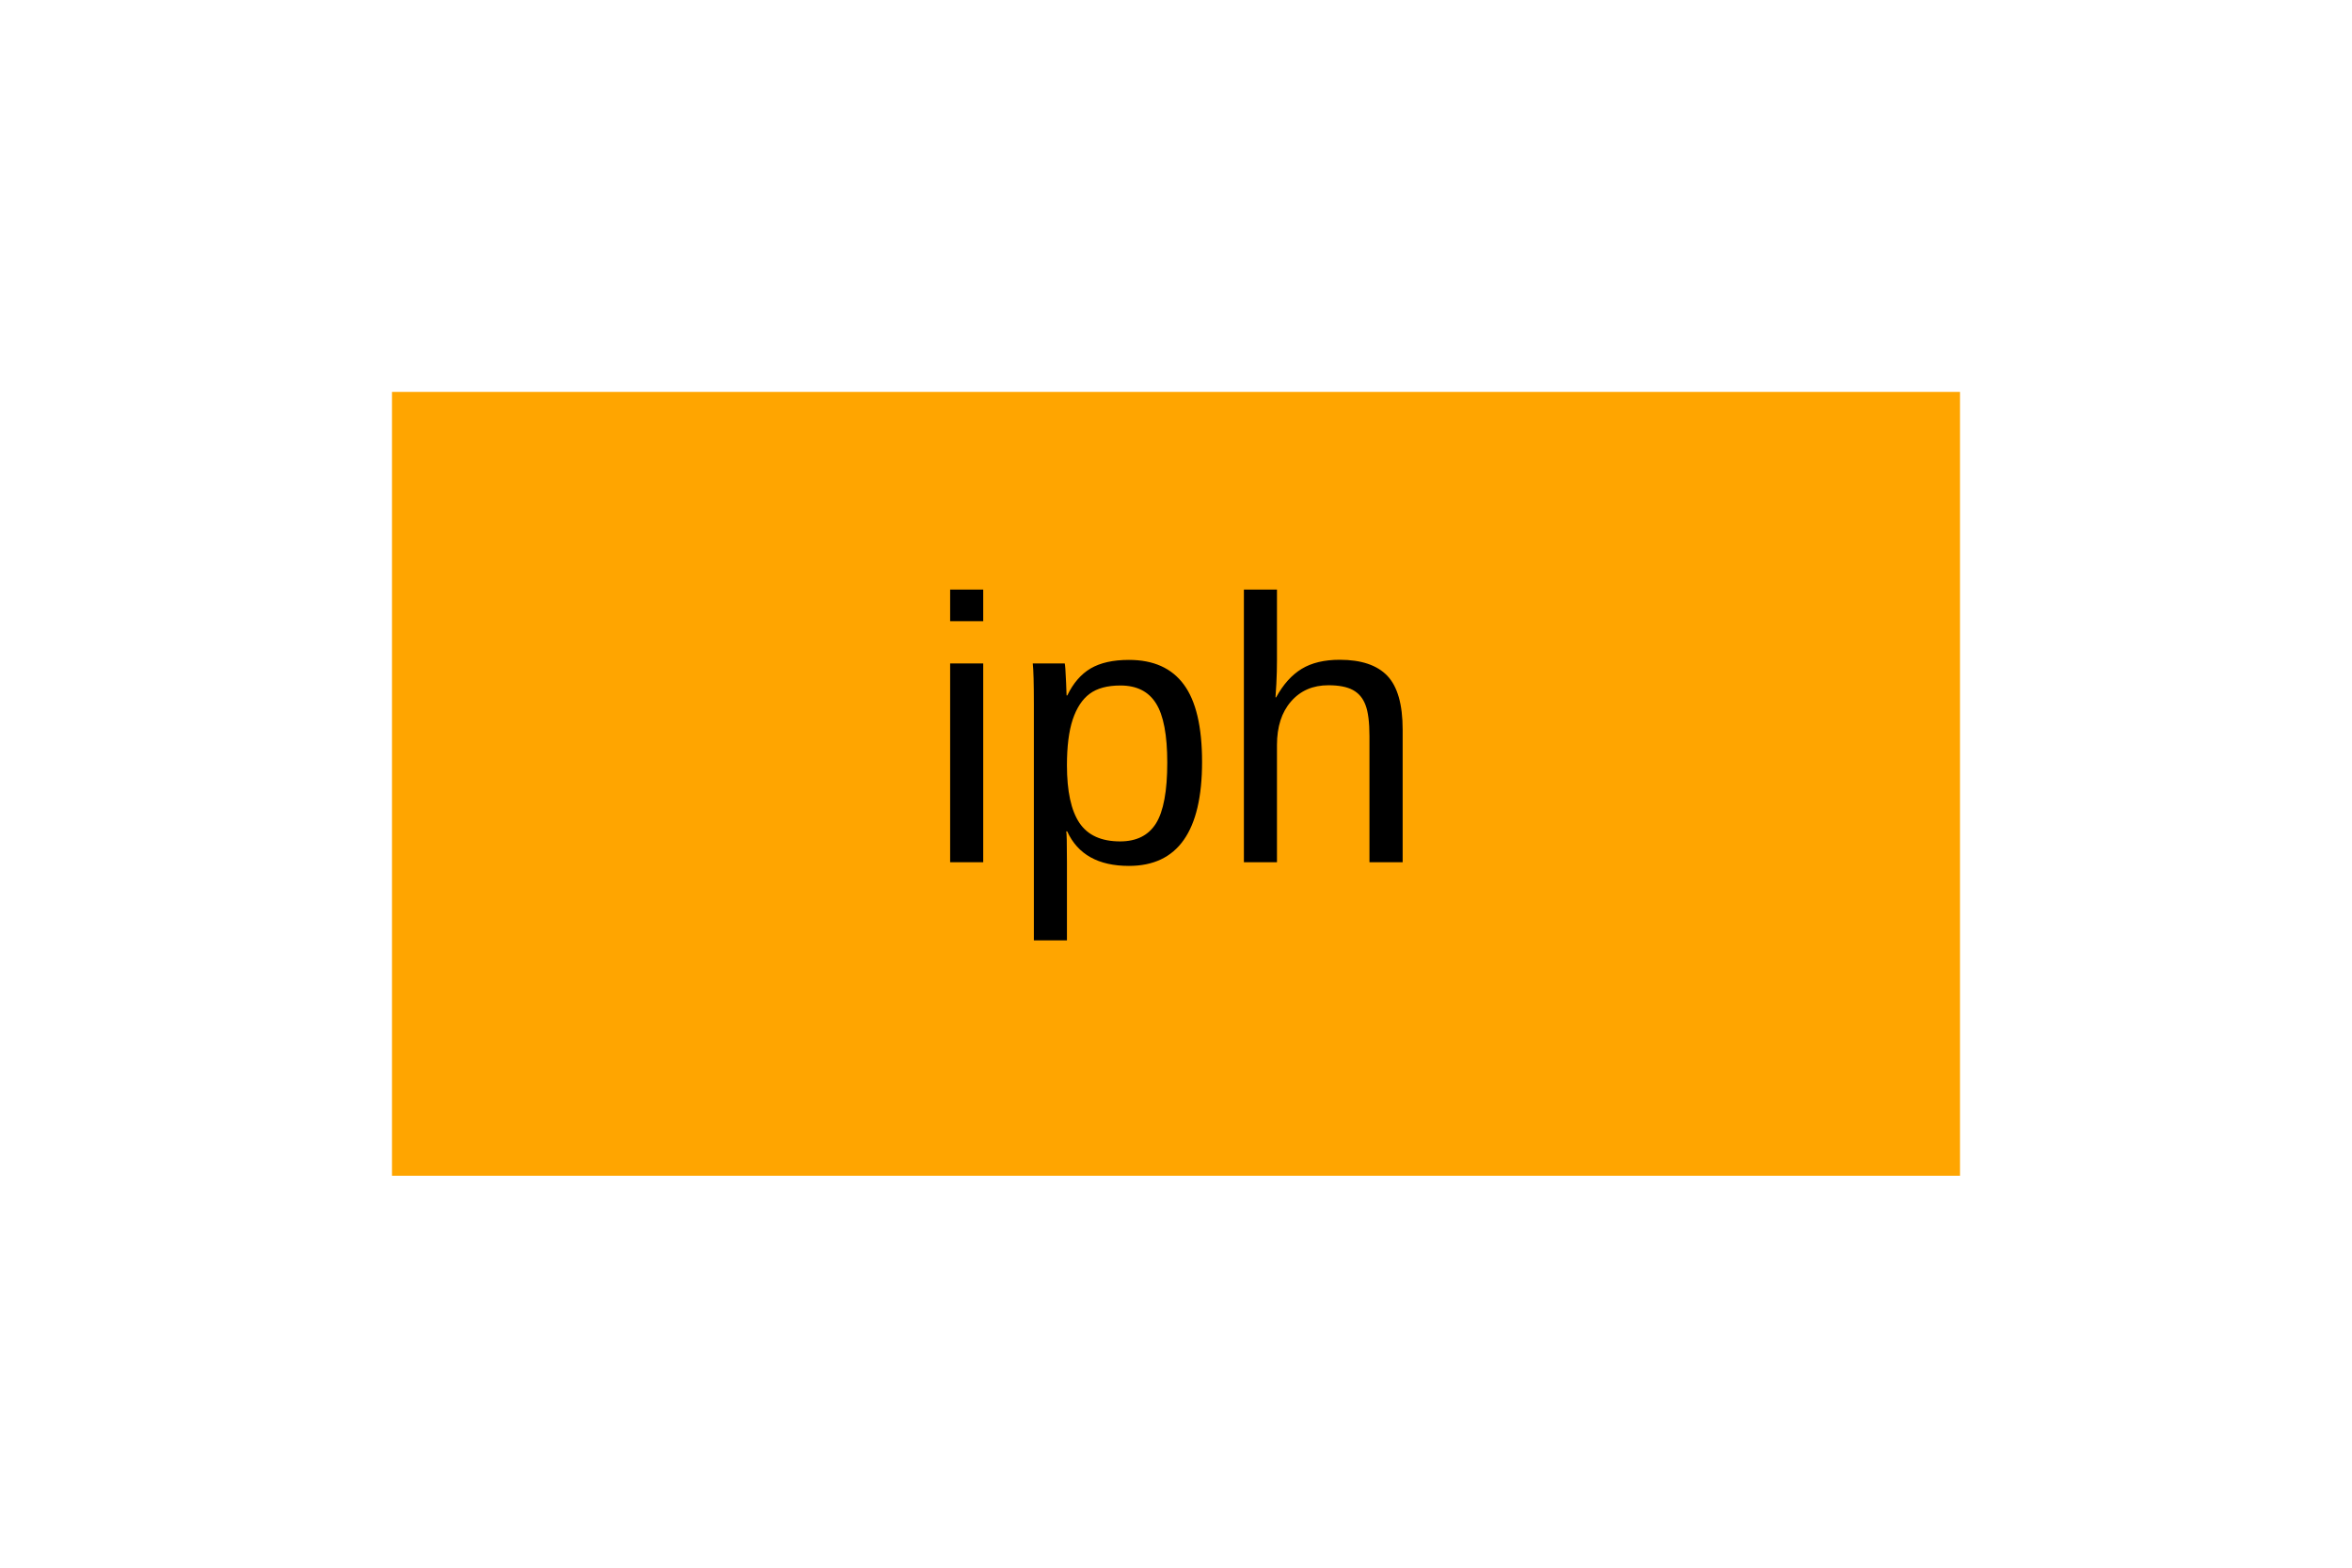
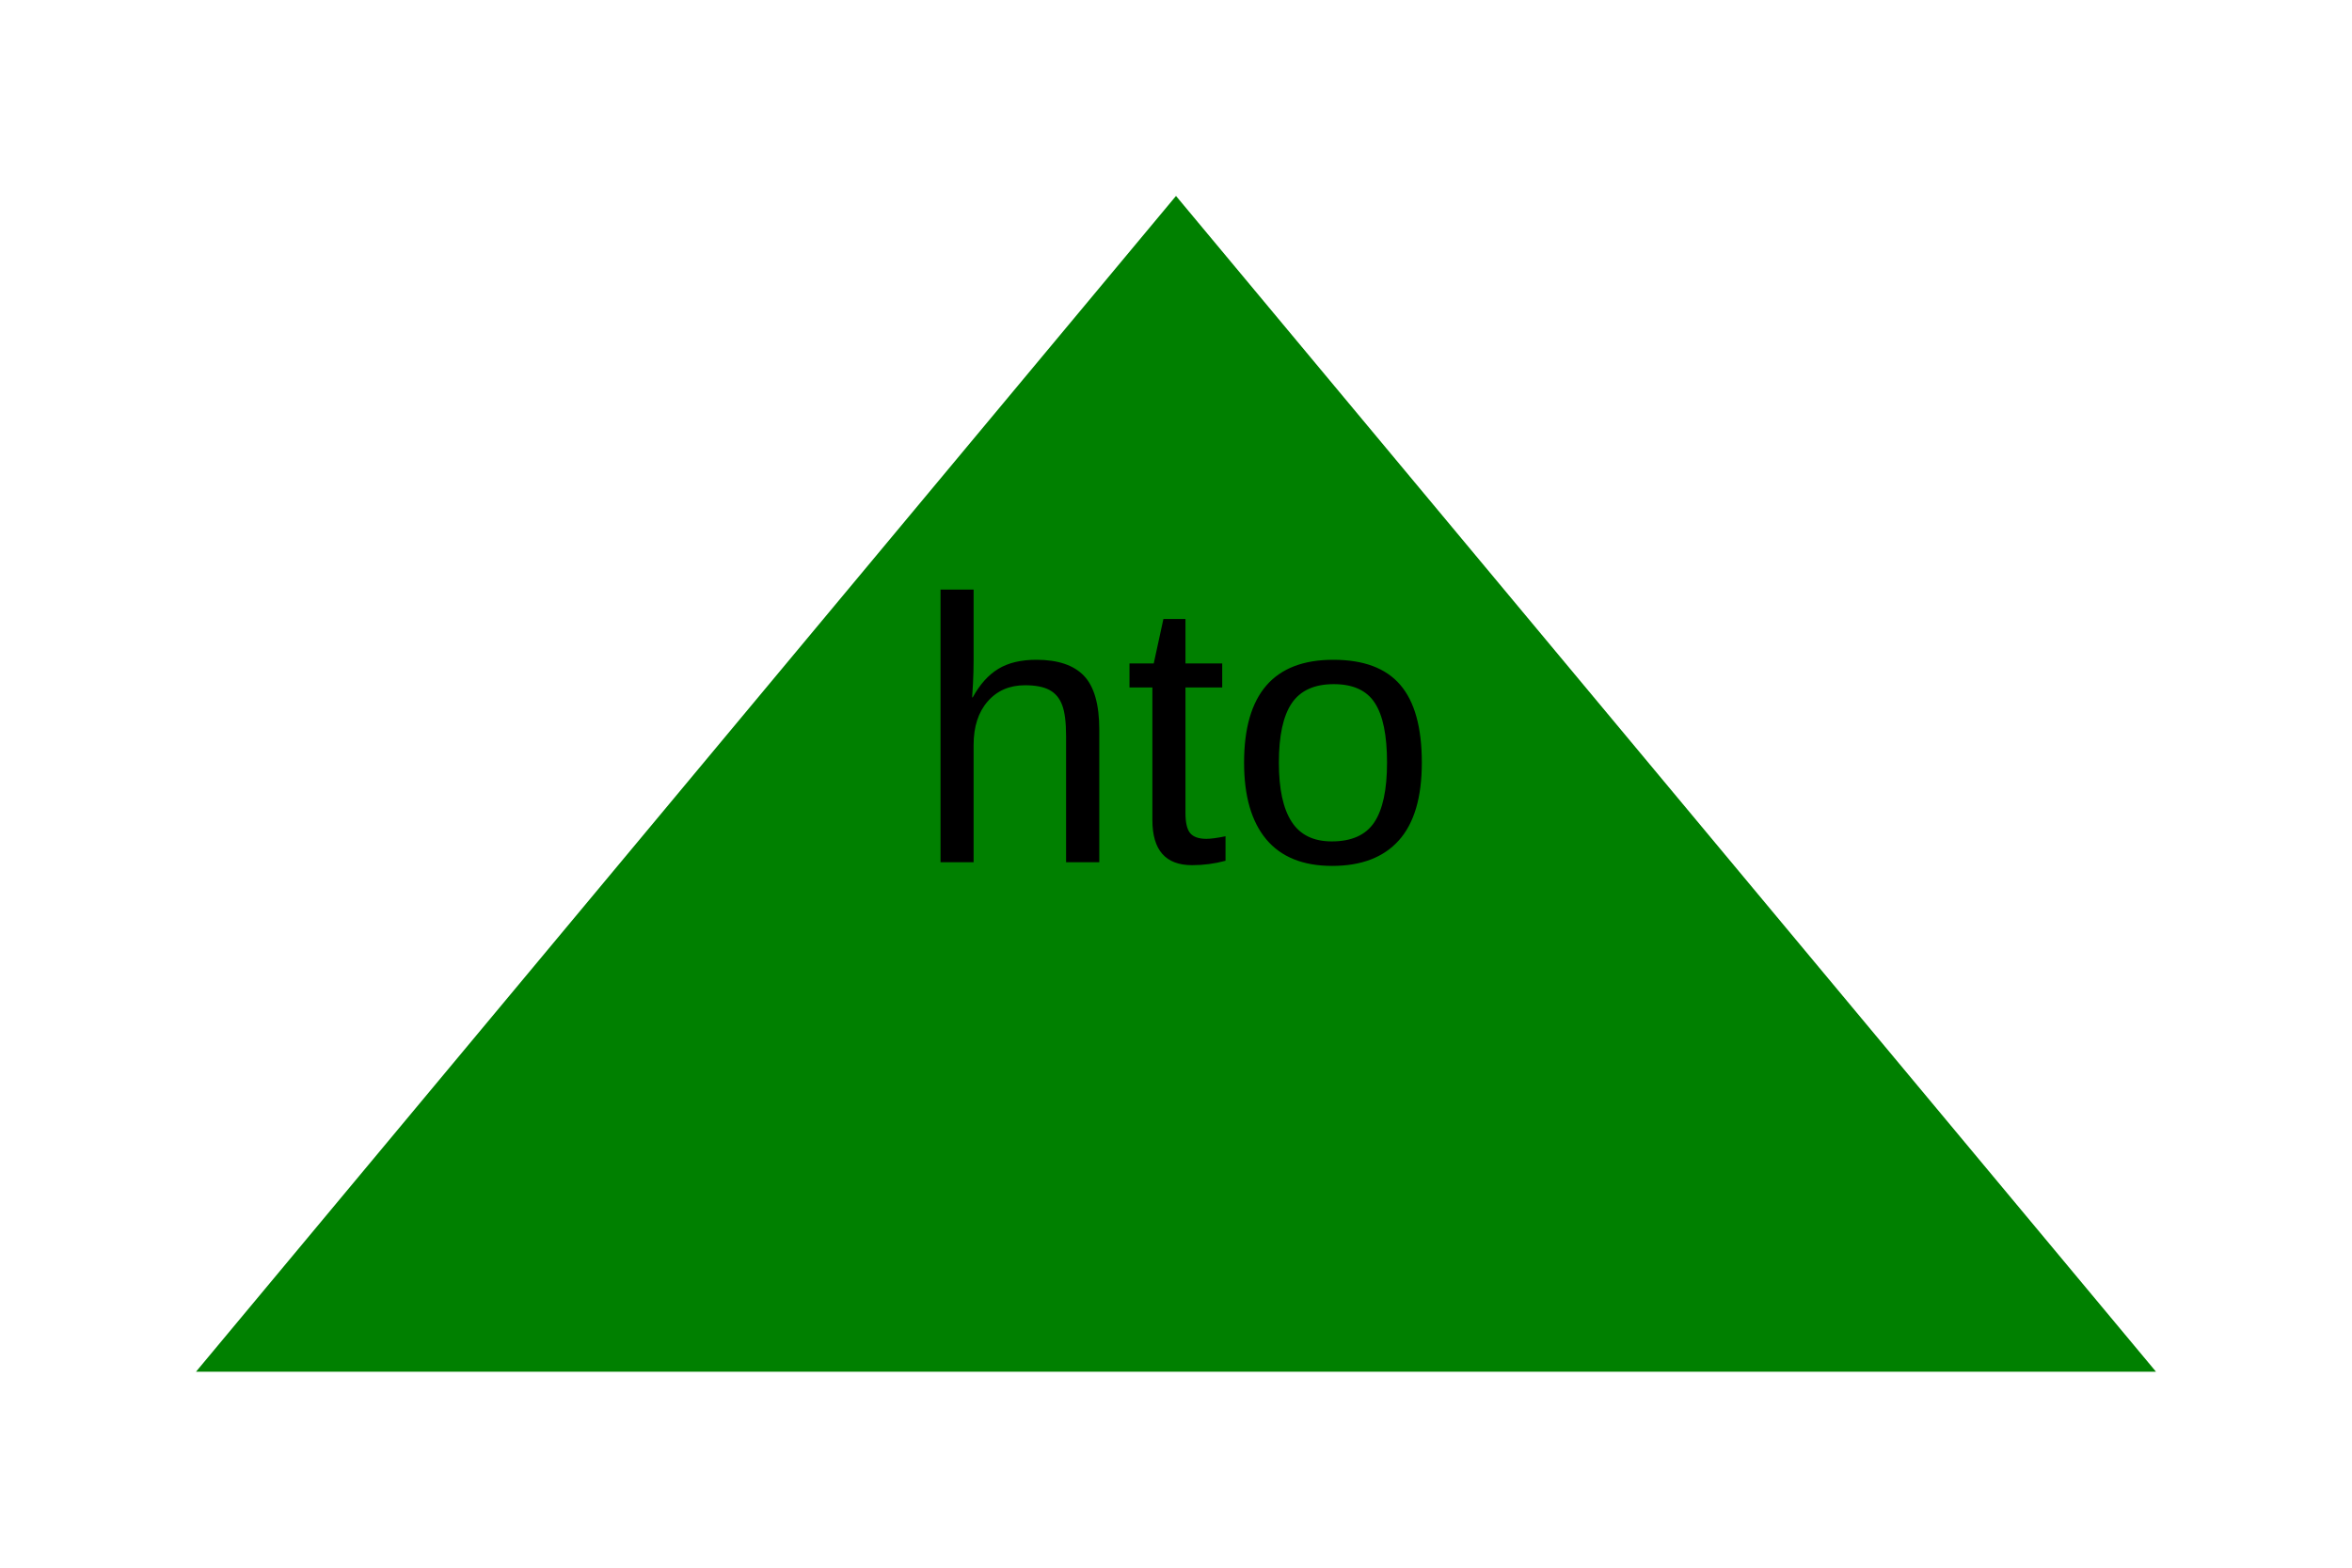
<svg xmlns="http://www.w3.org/2000/svg" width="300" height="200">
-   <rect x="50" y="50" width="200" height="100" fill="orange" />
-   <text x="150" y="110" font-family="Arial" font-size="48" text-anchor="middle" fill="black">iph</text>
+   <polygon points="150,25 275,175 25,175" fill="green" />
+   <text x="150" y="110" font-family="Arial" font-size="48" text-anchor="middle" fill="black">hto</text>
</svg>
